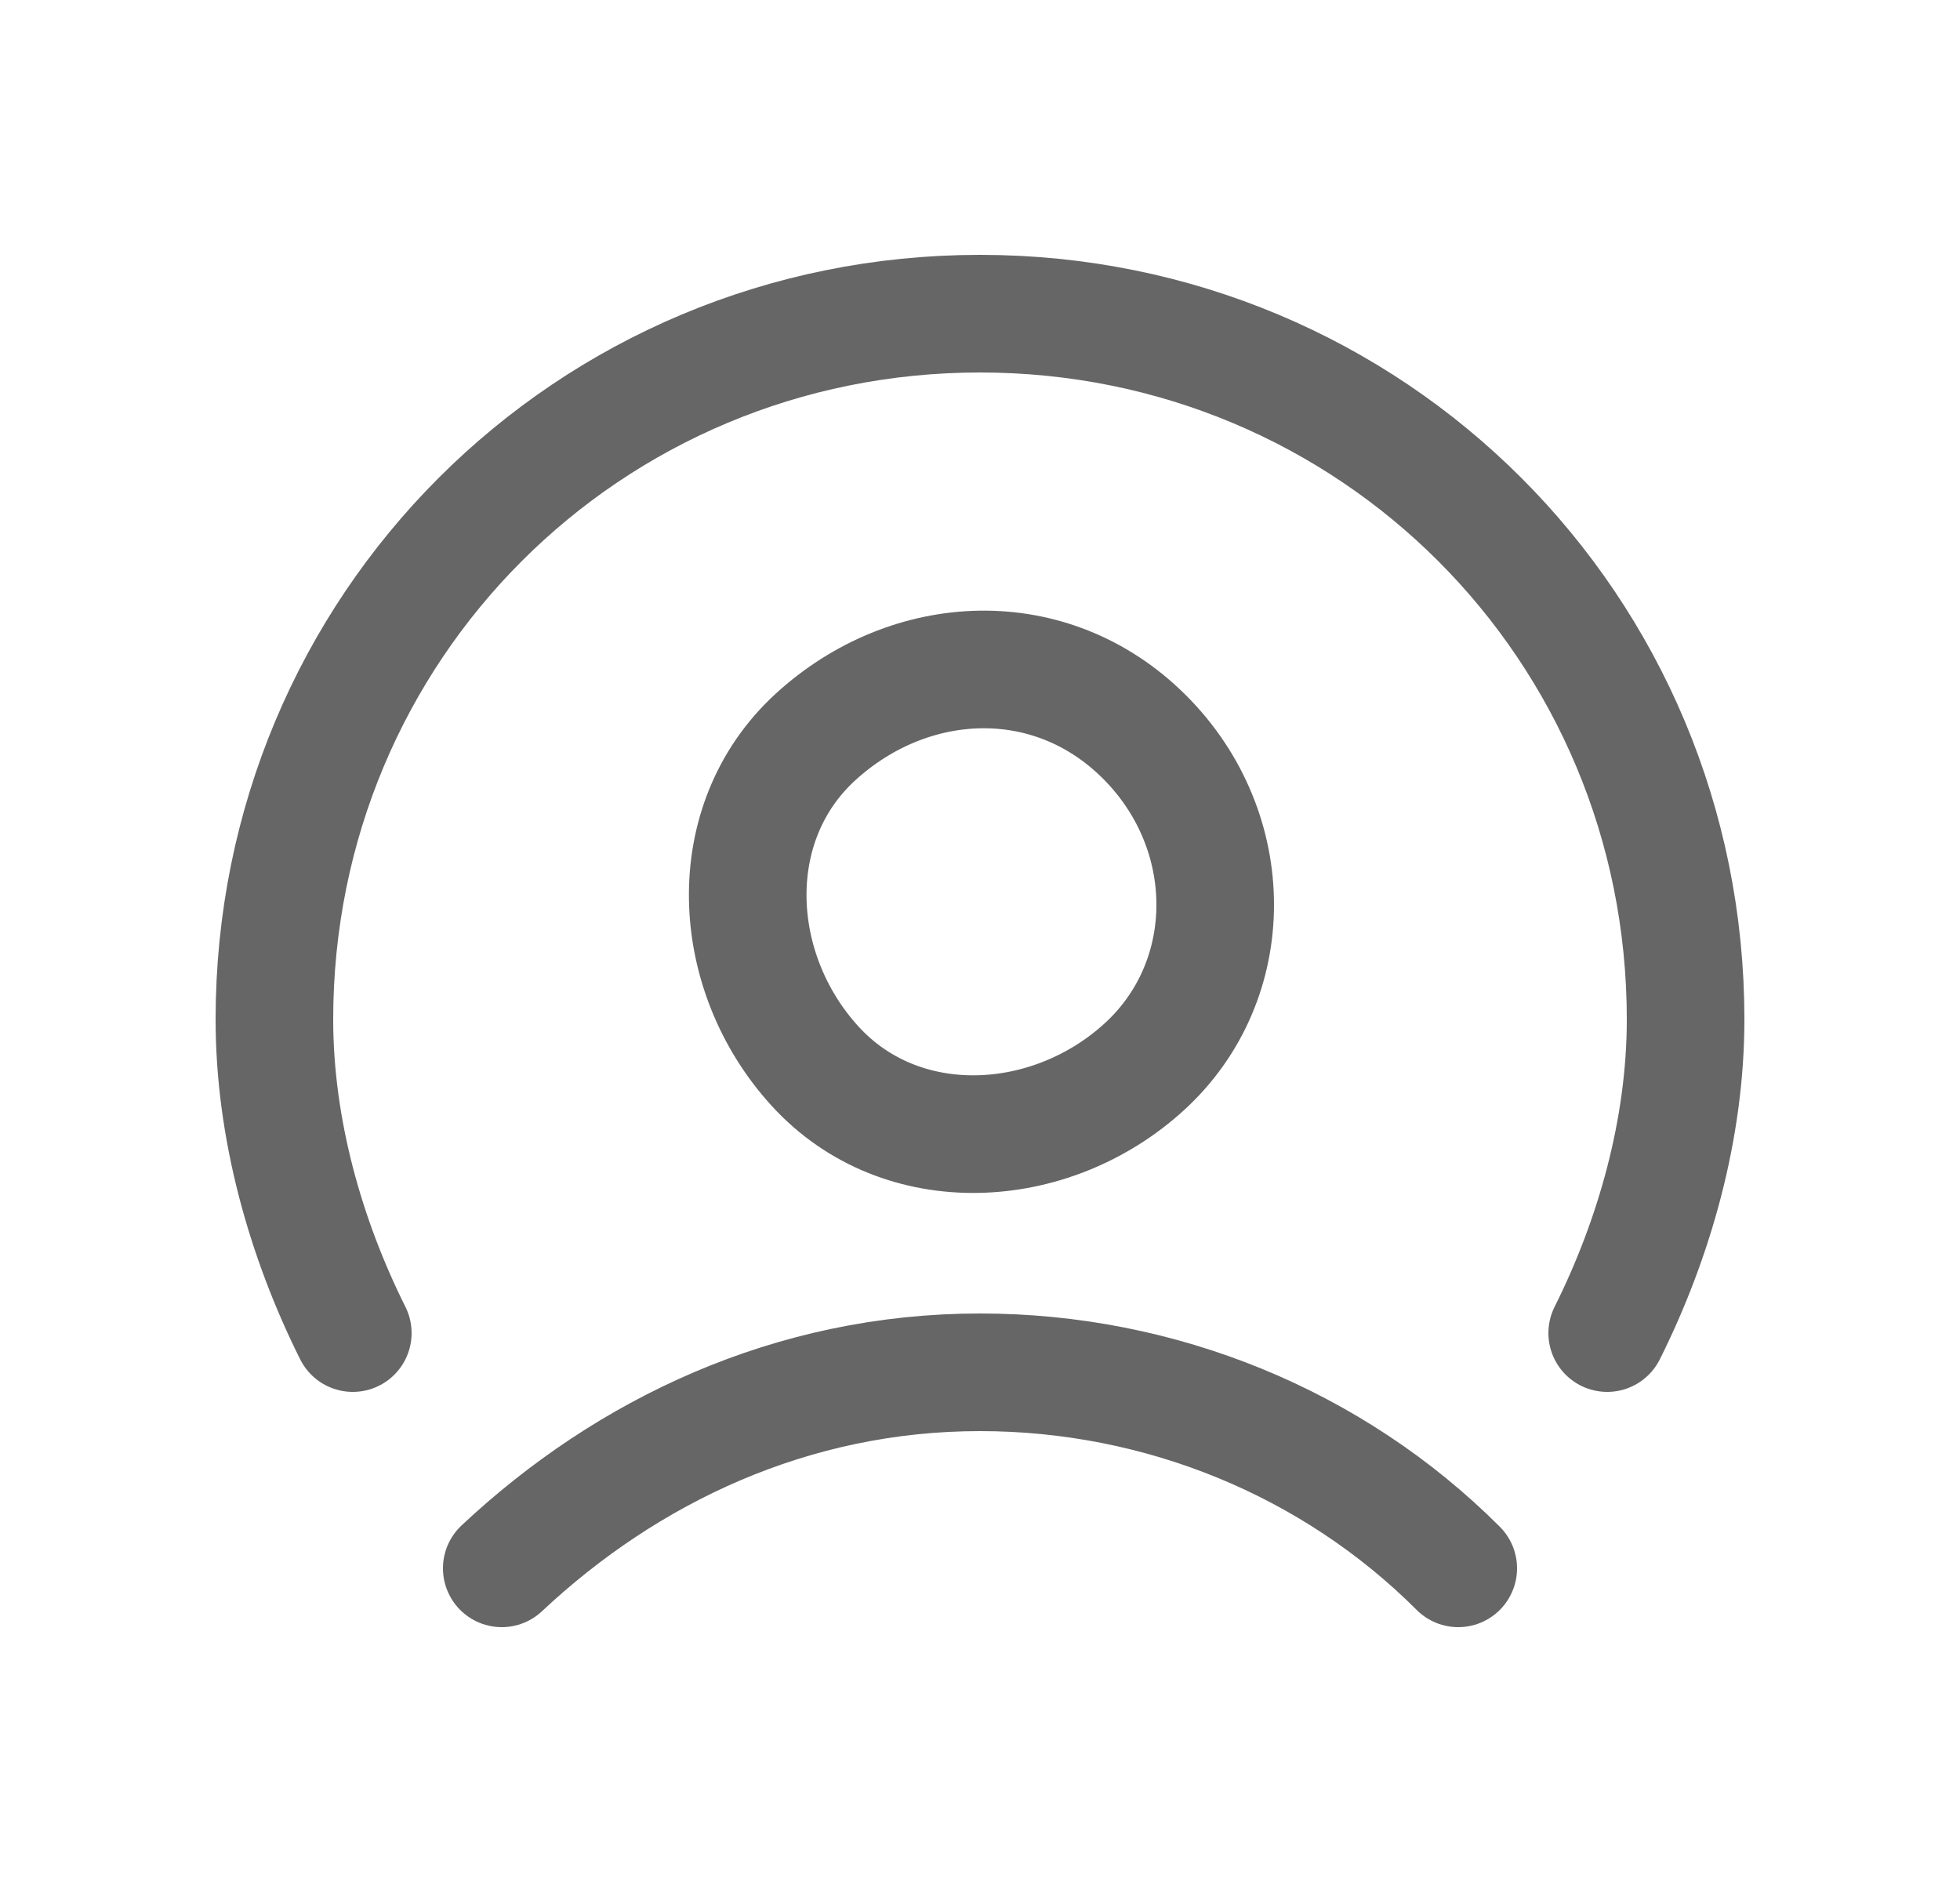
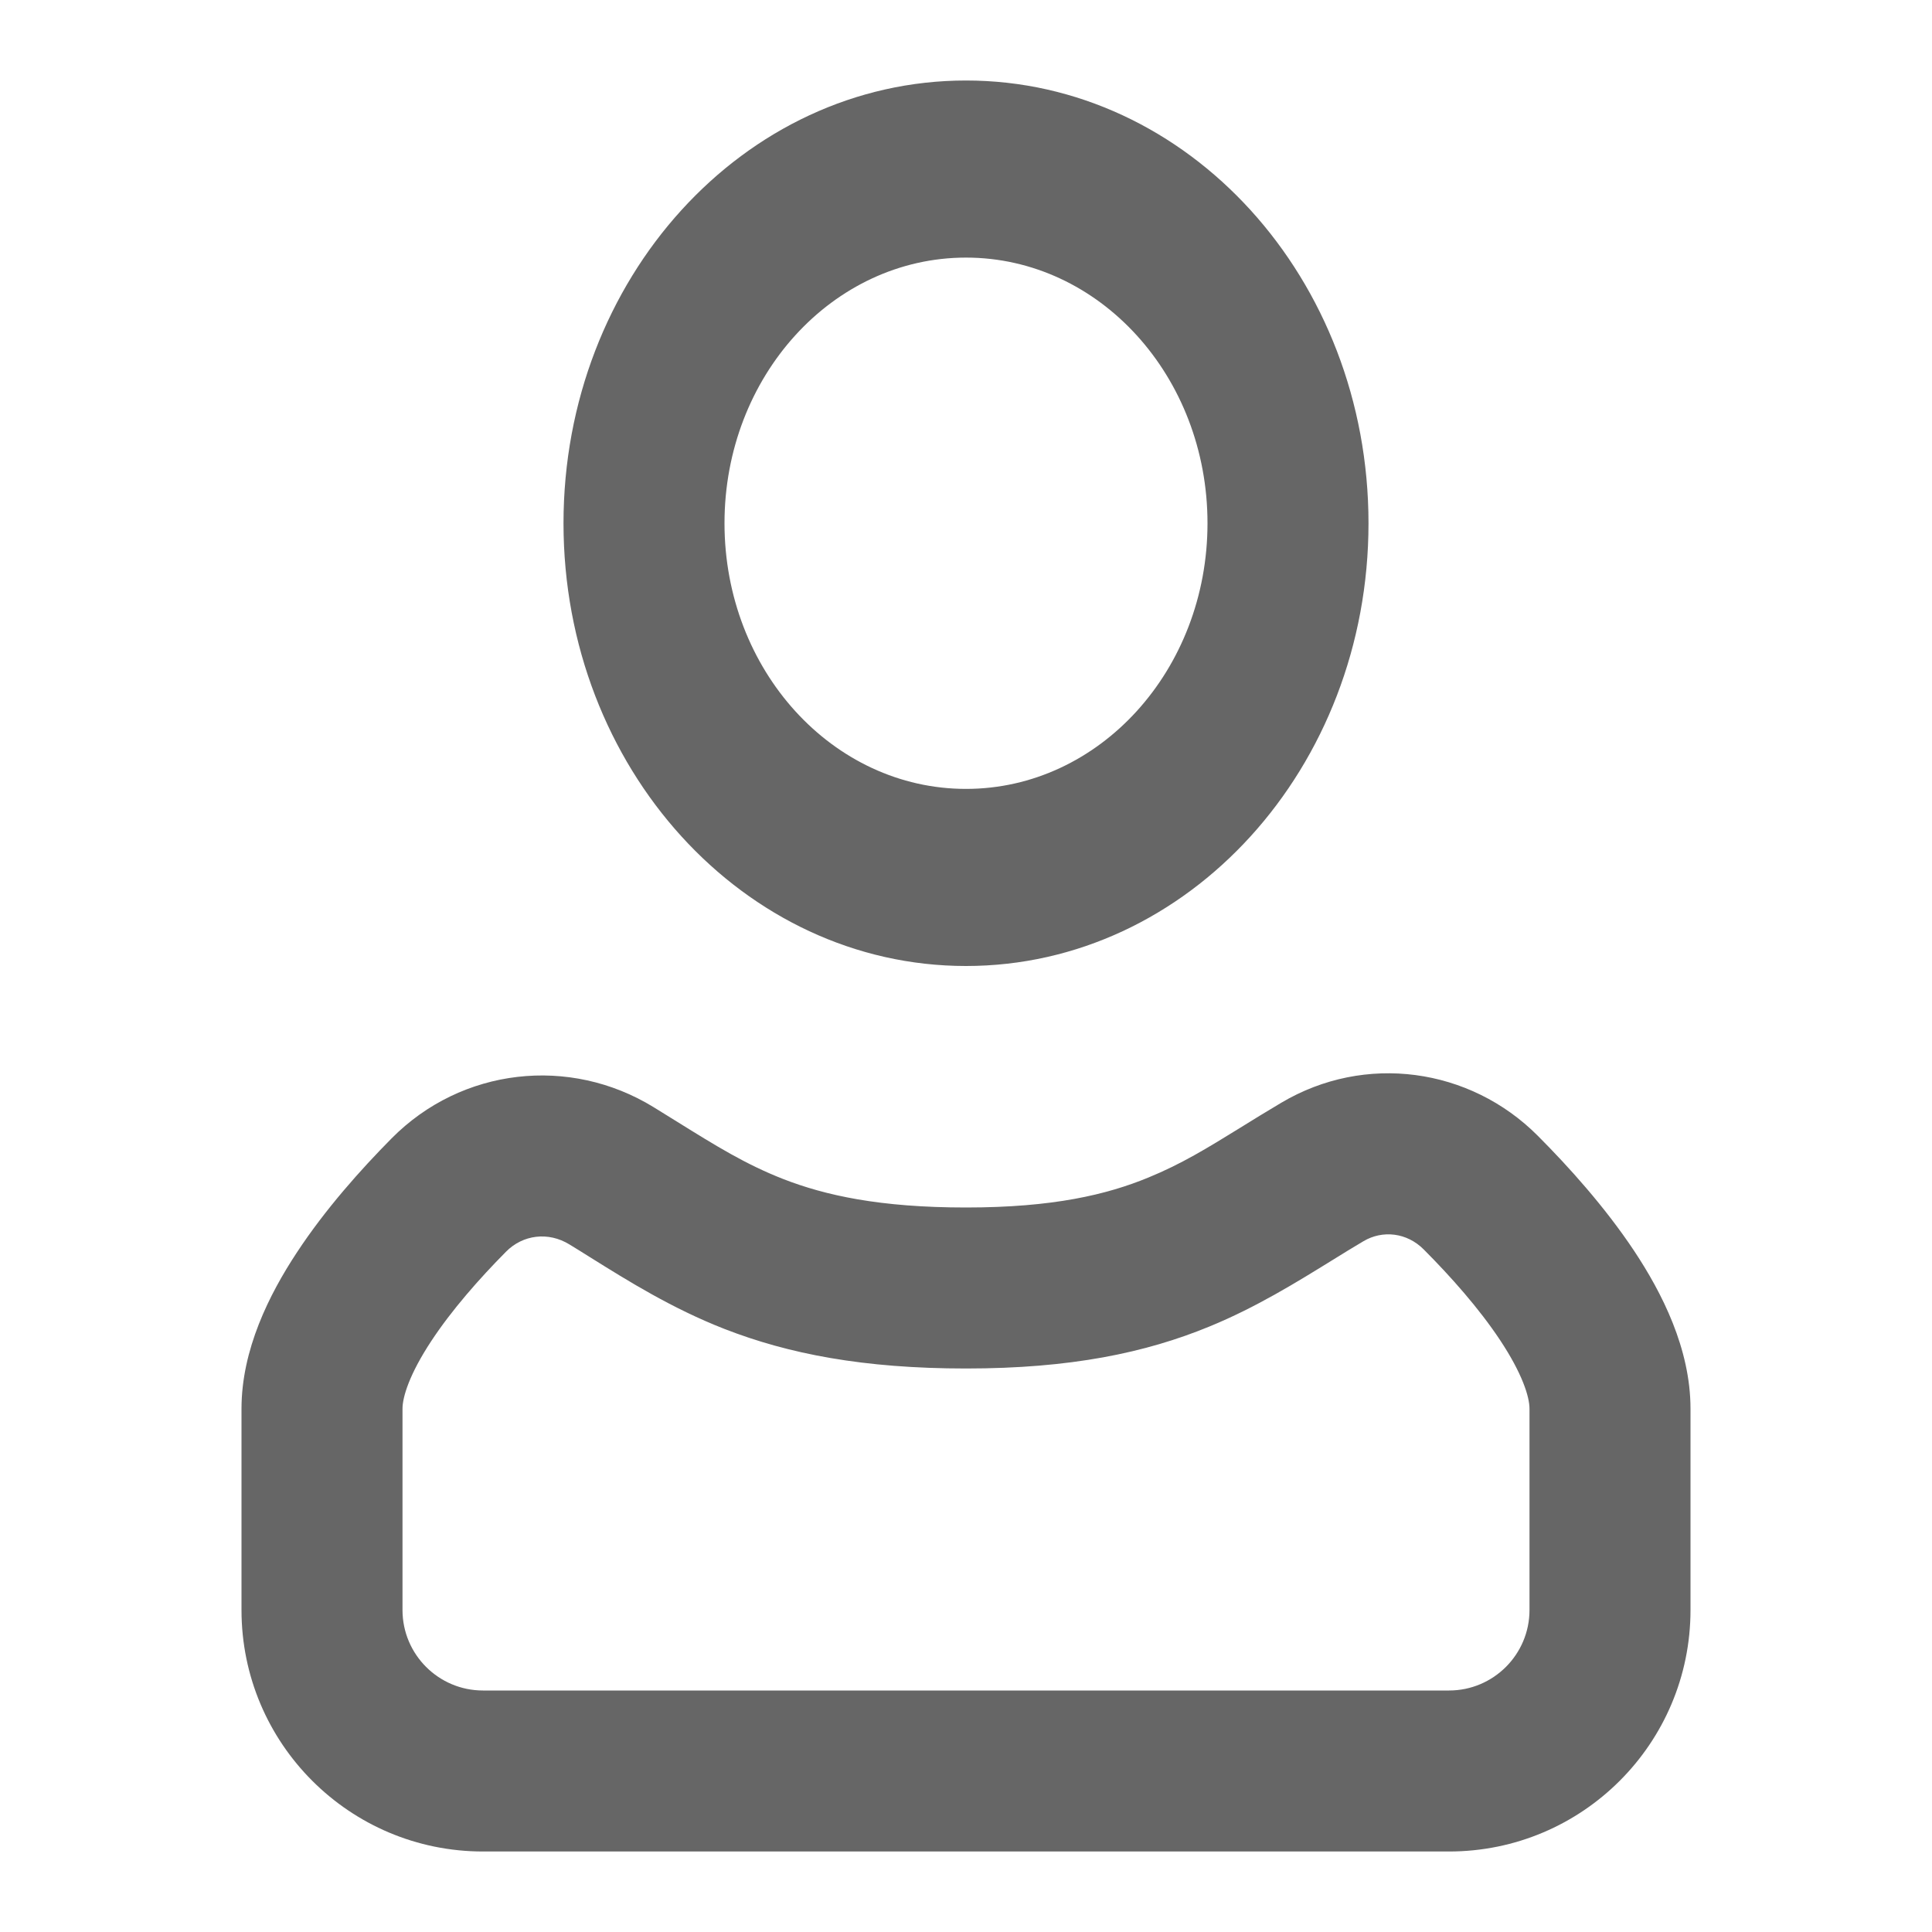
- <svg xmlns="http://www.w3.org/2000/svg" width="25" height="24" viewBox="0 0 25 24" fill="none">
-   <path d="M14.6 9.4C15.8 10.6 15.8 12.5 14.6 13.6C13.4 14.7 11.5 14.8 10.4 13.6C9.3 12.4 9.2 10.5 10.4 9.4C11.6 8.3 13.4 8.2 14.6 9.4M6.4 20C8 18.5 10.1 17.5 12.5 17.5C14.8 17.5 17 18.4 18.6 20M4.5 17C3.9 15.8 3.5 14.4 3.5 13C3.5 8 7.5 4 12.5 4C17.5 4 21.5 8 21.5 13C21.5 14.4 21.1 15.8 20.5 17" stroke="#666666" stroke-width="1.5" stroke-linecap="round" stroke-linejoin="round" />
+ <svg xmlns="http://www.w3.org/2000/svg" width="24" height="24" viewBox="0 0 24 24" fill="none">
+   <path fill-rule="evenodd" clip-rule="evenodd" d="M12 12C14.761 12 17 9.538 17 6.5C17 3.462 14.761 1 12 1C9.239 1 7 3.462 7 6.5C7 9.538 9.239 12 12 12ZM12 9.8C10.343 9.8 9 8.323 9 6.5C9 4.677 10.343 3.2 12 3.2C13.657 3.2 15 4.677 15 6.5C15 8.323 13.657 9.8 12 9.8Z" fill="#666666" />
+   <path fill-rule="evenodd" clip-rule="evenodd" d="M19.103 14.109C18.26 13.263 16.957 13.081 15.916 13.699C15.726 13.812 15.558 13.915 15.404 14.011C14.994 14.264 14.675 14.46 14.265 14.628C13.75 14.84 13.084 15 12 15C10.927 15 10.249 14.849 9.726 14.645C9.264 14.464 8.898 14.237 8.417 13.938C8.323 13.88 8.224 13.818 8.12 13.754C7.076 13.113 5.735 13.262 4.864 14.142C4.484 14.526 4.04 15.022 3.685 15.563C3.346 16.078 3 16.764 3 17.5V20C3 21.657 4.343 23 6 23H18C19.657 23 21 21.657 21 20V17.5C21 16.754 20.645 16.059 20.3 15.539C19.937 14.993 19.485 14.492 19.103 14.109ZM16.937 15.419C17.176 15.277 17.478 15.312 17.686 15.521C18.021 15.857 18.372 16.252 18.633 16.645C18.911 17.064 19 17.352 19 17.5V20C19 20.552 18.552 21 18 21H6C5.448 21 5 20.552 5 20V17.5C5 17.355 5.085 17.073 5.356 16.661C5.61 16.275 5.954 15.884 6.286 15.549C6.494 15.338 6.811 15.297 7.074 15.459C7.157 15.509 7.241 15.562 7.327 15.616C7.809 15.917 8.349 16.254 8.998 16.508C9.793 16.818 10.724 17 12 17C13.3 17 14.231 16.805 15.025 16.478C15.601 16.242 16.108 15.928 16.556 15.651C16.688 15.569 16.815 15.491 16.937 15.419Z" fill="#666666" />
</svg>
